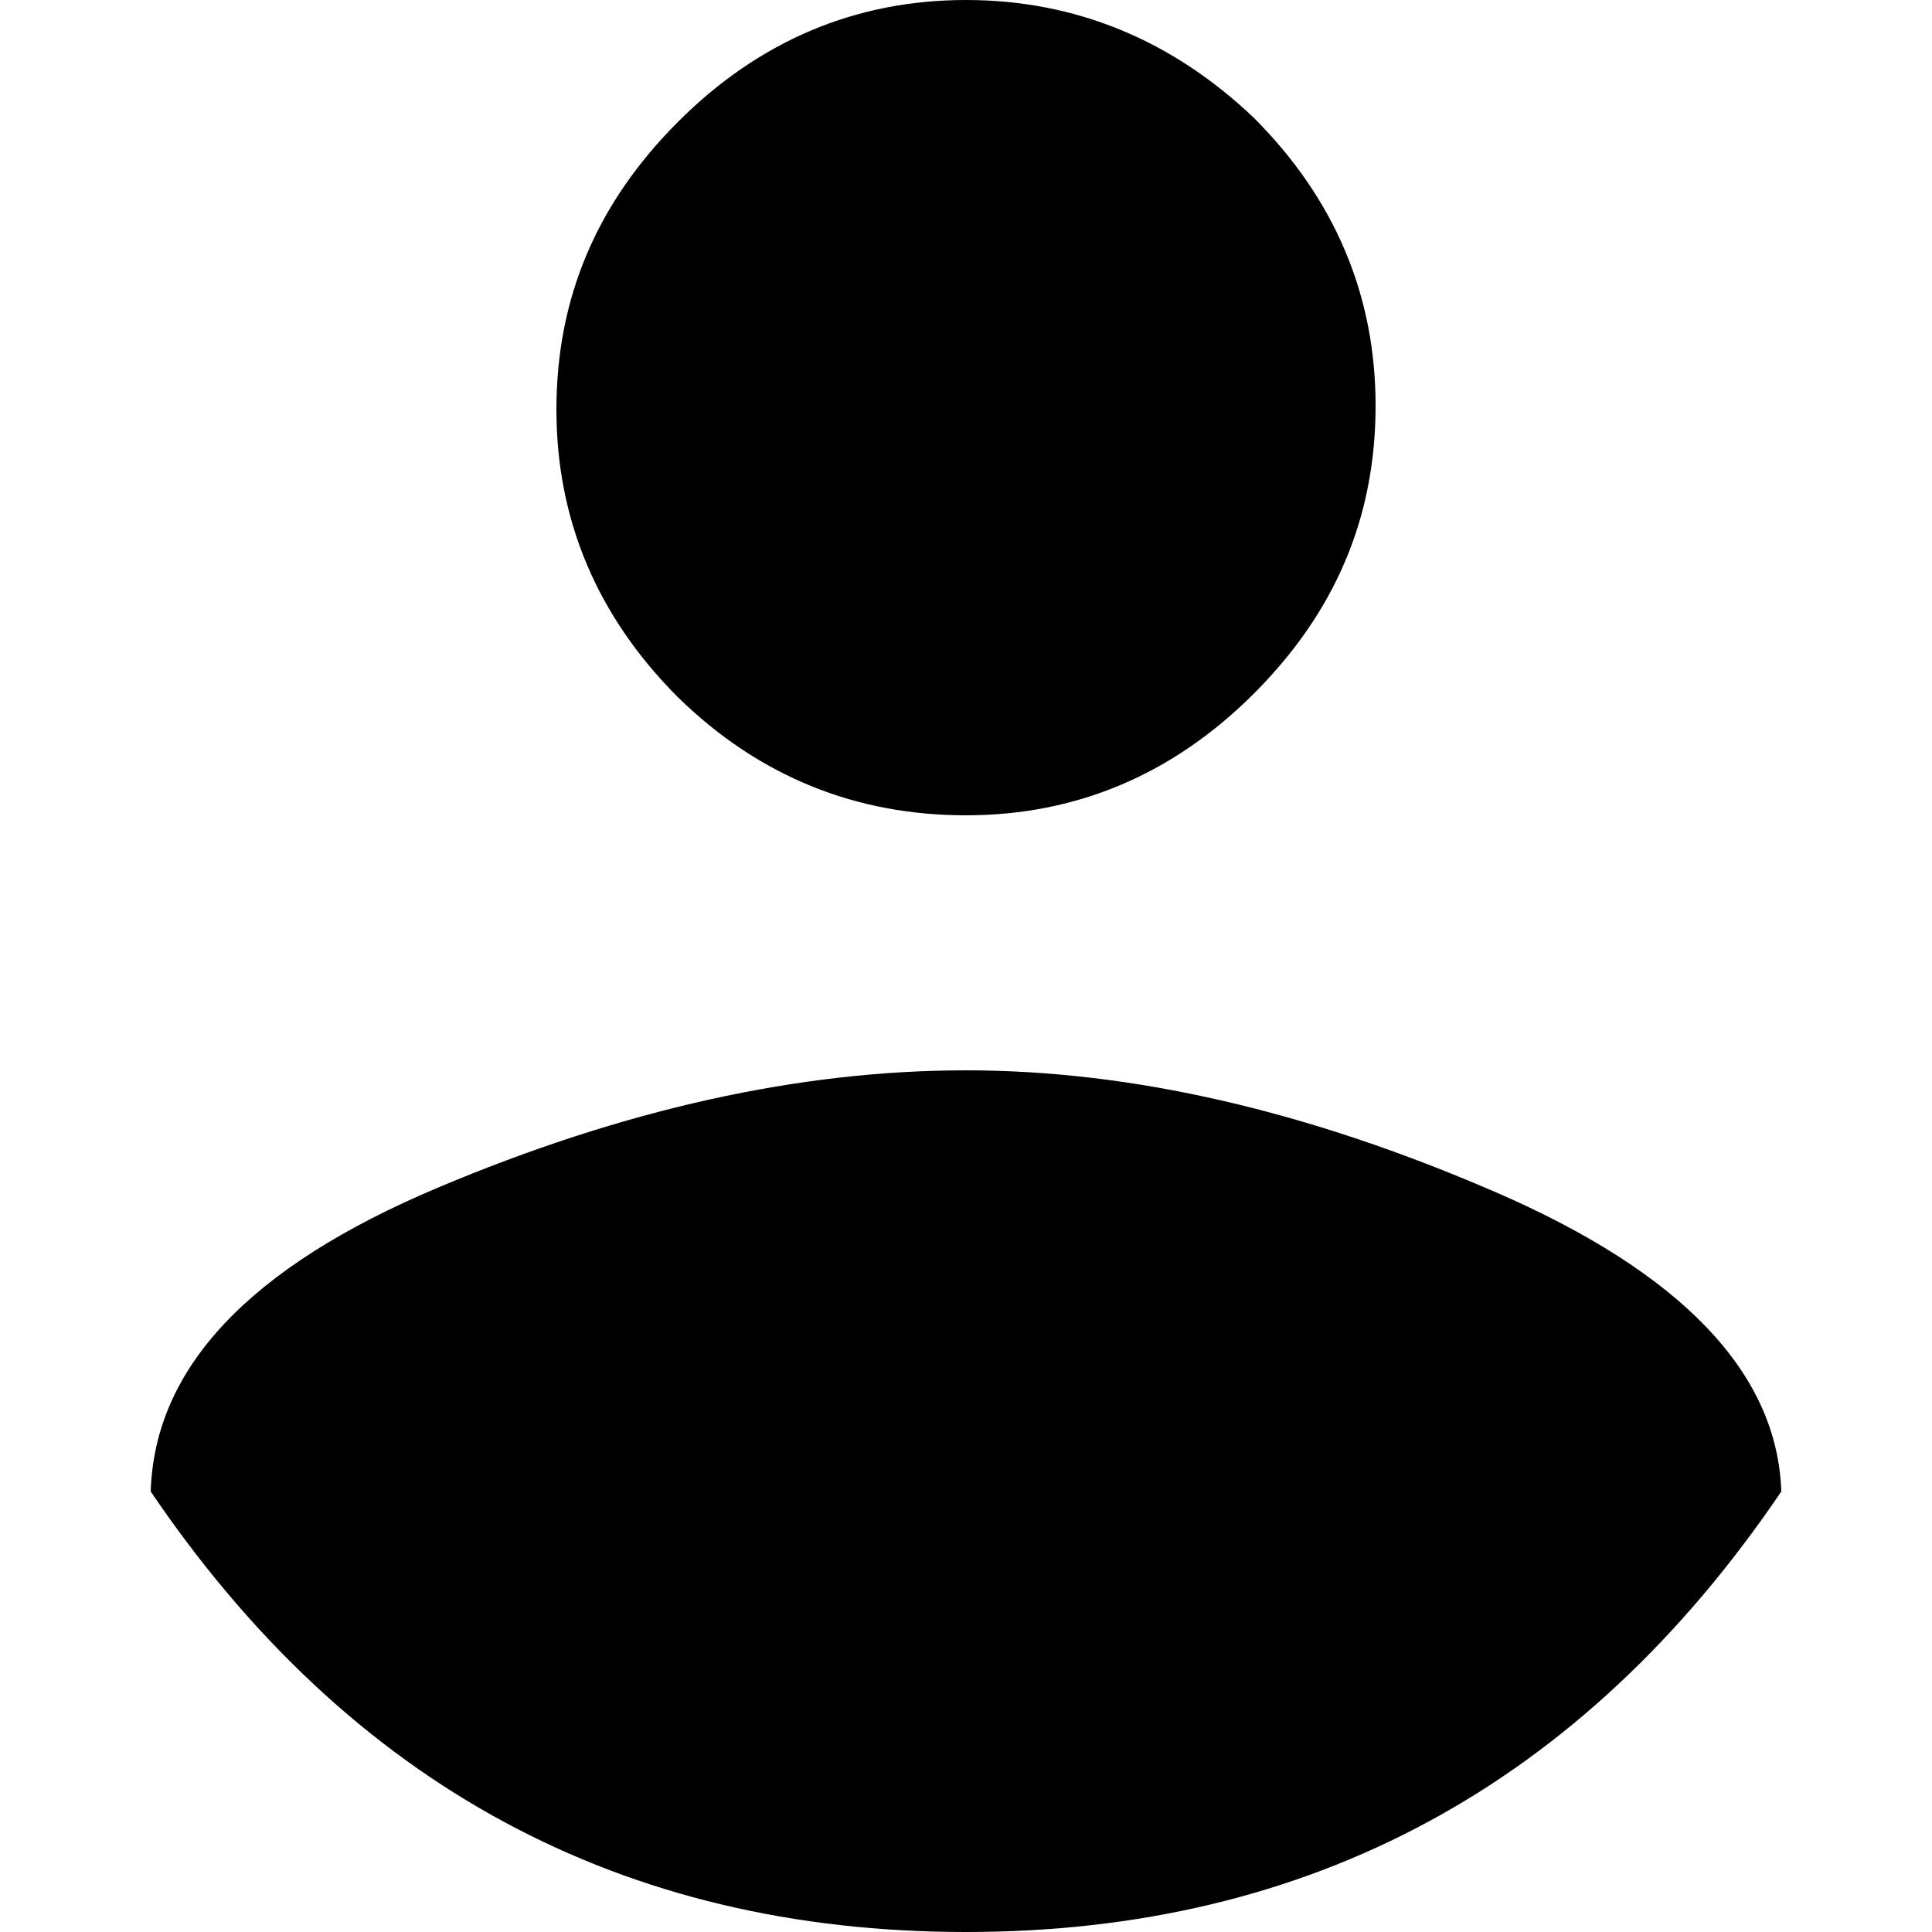
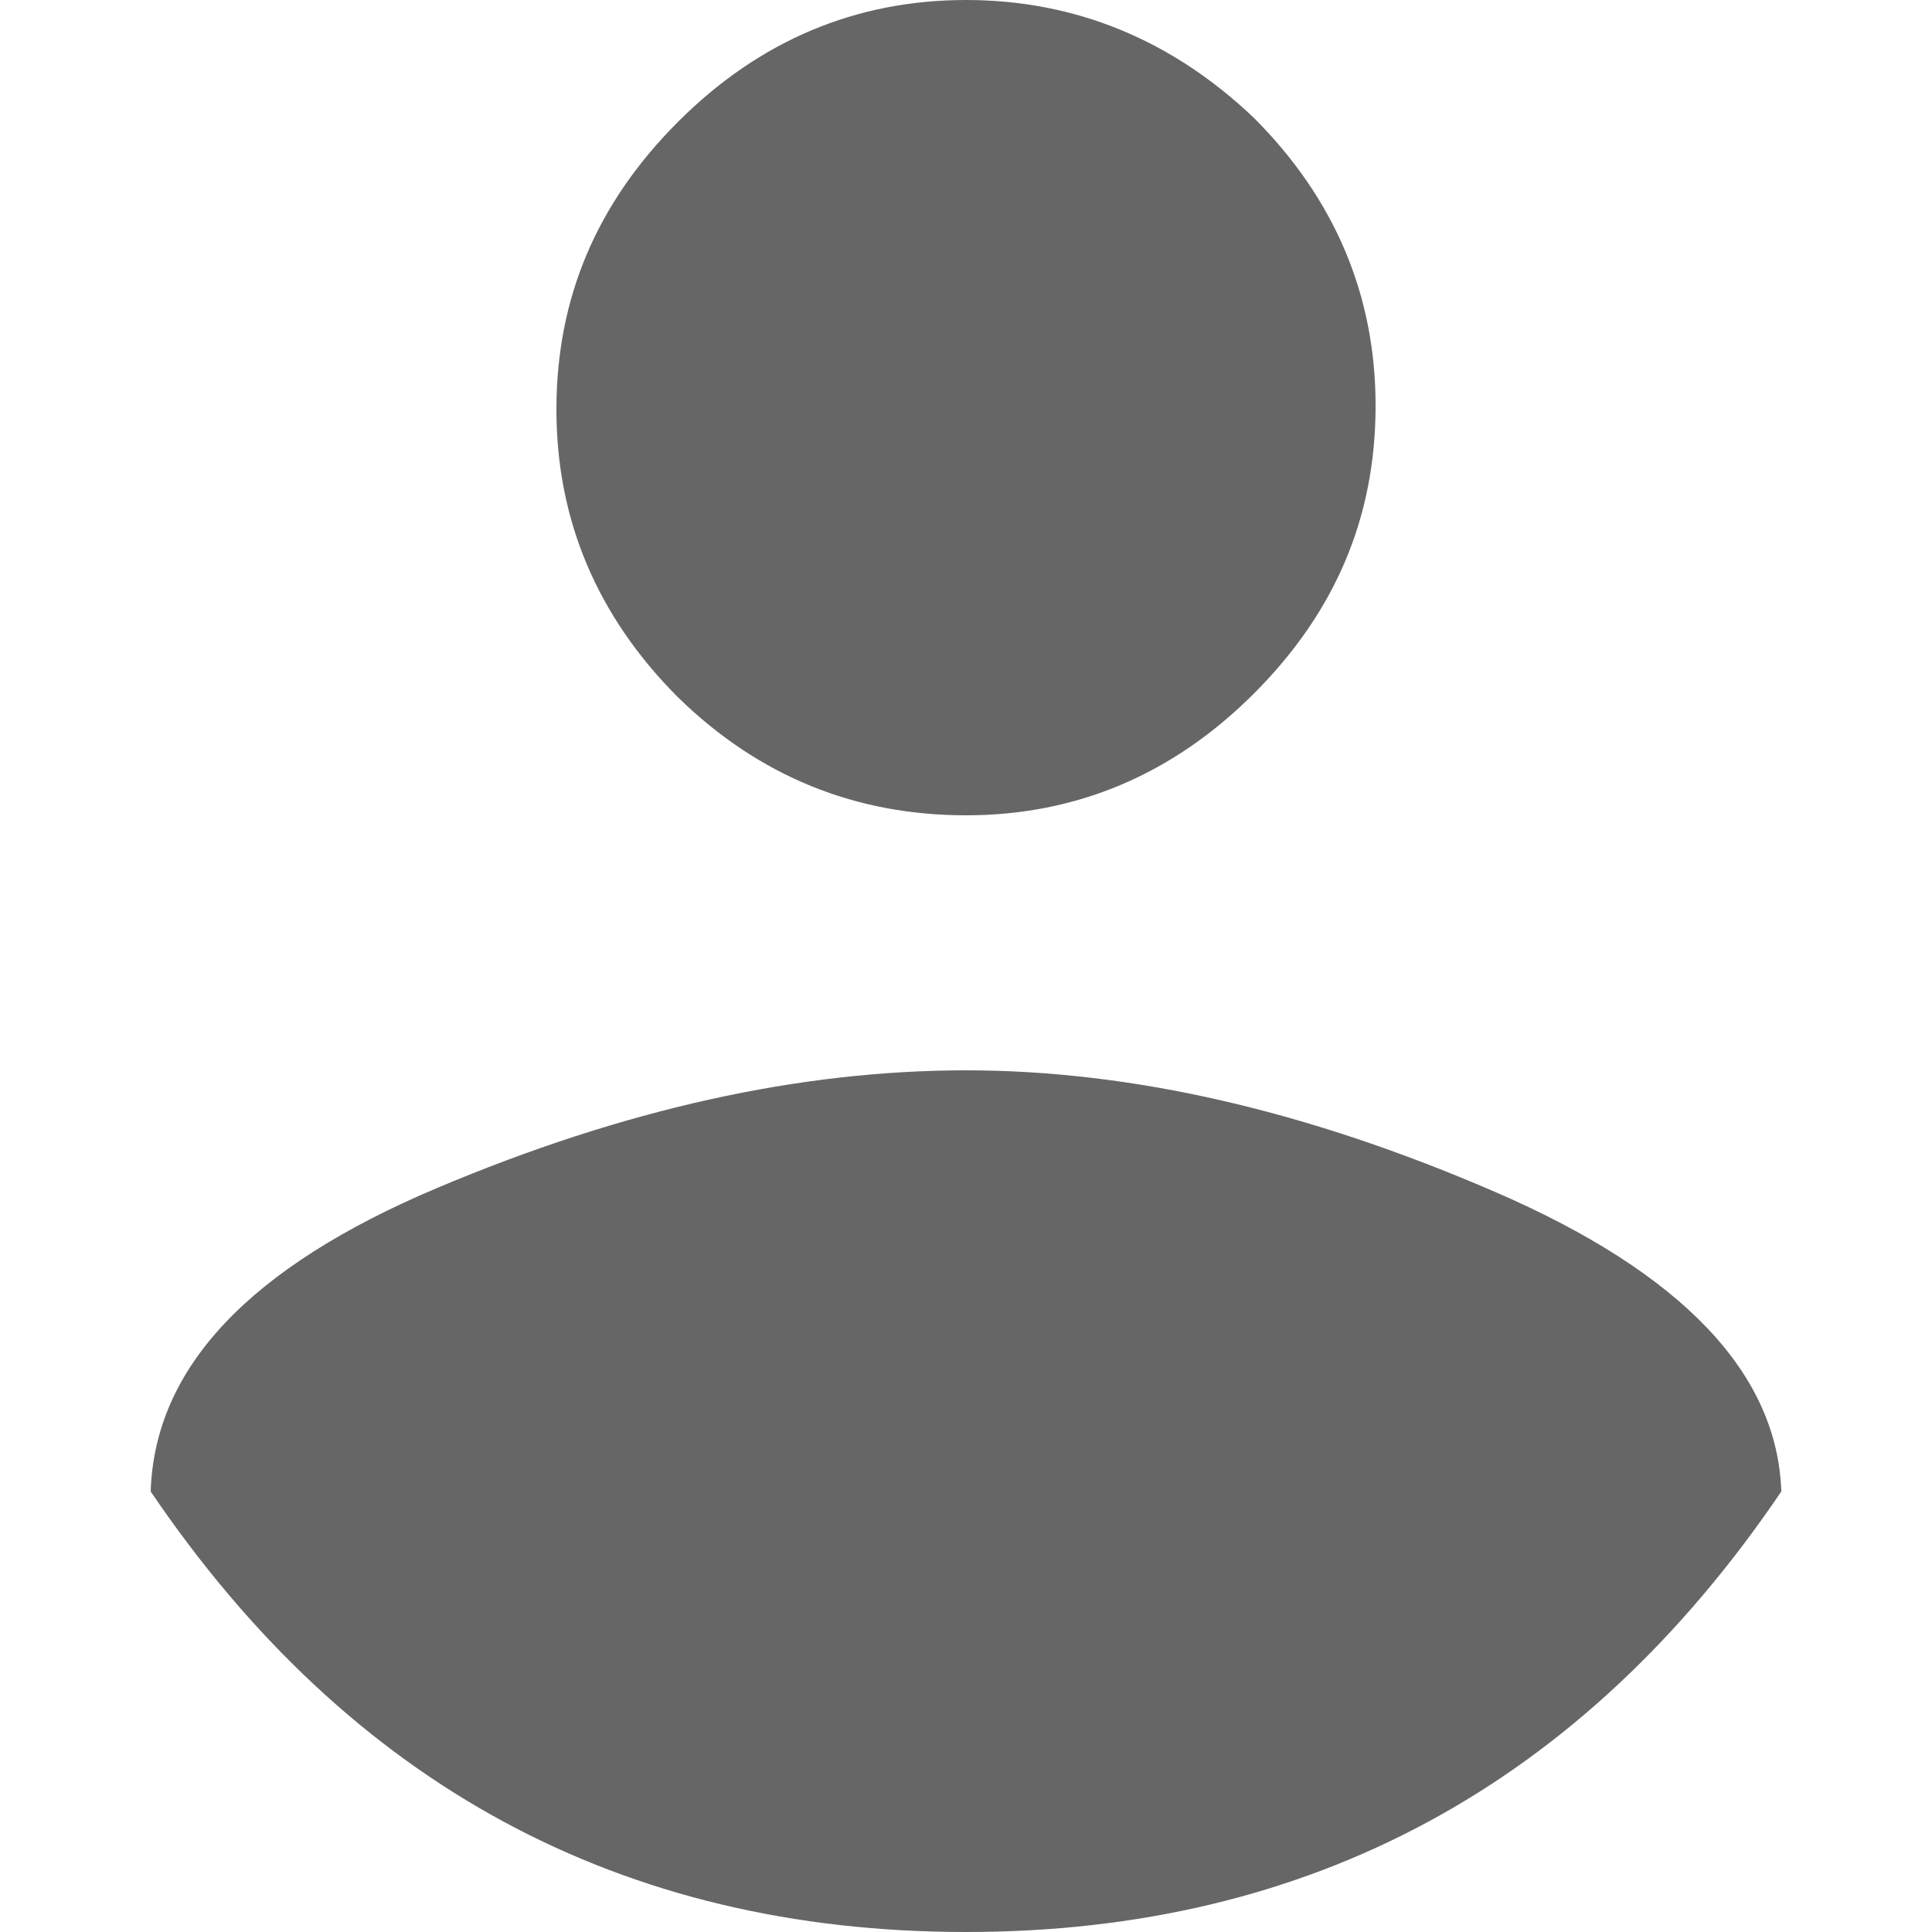
<svg xmlns="http://www.w3.org/2000/svg" version="1.1" id="Layer_1" x="0px" y="0px" viewBox="0 0 100 100" style="enable-background:new 0 0 100 100;" xml:space="preserve">
+   <style type="text/css">
+ 	.st0{fill:#666666;}
+ </style>
  <g>
-     <path d="M77.4,61.7c-9.7-4.2-18.8-6.3-27.4-6.3s-17.7,2-27.4,6.1C12.9,65.6,8,70.8,7.8,77.2C18.1,92.4,32.2,100,50,100   s31.9-7.6,42.2-22.8C92,71.1,87.1,65.9,77.4,61.7z" />
-     <path d="M50,42.2c5.7,0,10.7-2.1,14.9-6.3c4.2-4.2,6.3-9.1,6.3-14.9c0-5.7-2.1-10.7-6.3-14.9C60.7,2.1,55.7,0,50,0   c-5.7,0-10.7,2.1-14.9,6.3c-4.2,4.2-6.3,9.1-6.3,14.9c0,5.7,2.1,10.7,6.3,14.9C39.3,40.2,44.3,42.2,50,42.2z" />
+     <path class="st0" d="M77.4,61.7c-9.7-4.2-18.8-6.3-27.4-6.3s-17.7,2-27.4,6.1S8,70.8,7.8,77.2C18.1,92.4,32.2,100,50,100   s31.9-7.6,42.2-22.8C92,71.1,87.1,65.9,77.4,61.7z" />
+     <path class="st0" d="M50,42.2c5.7,0,10.7-2.1,14.9-6.3s6.3-9.1,6.3-14.9c0-5.7-2.1-10.7-6.3-14.9C60.7,2.1,55.7,0,50,0   S39.3,2.1,35.1,6.3s-6.3,9.1-6.3,14.9c0,5.7,2.1,10.7,6.3,14.9C39.3,40.2,44.3,42.2,50,42.2z" />
  </g>
</svg>
